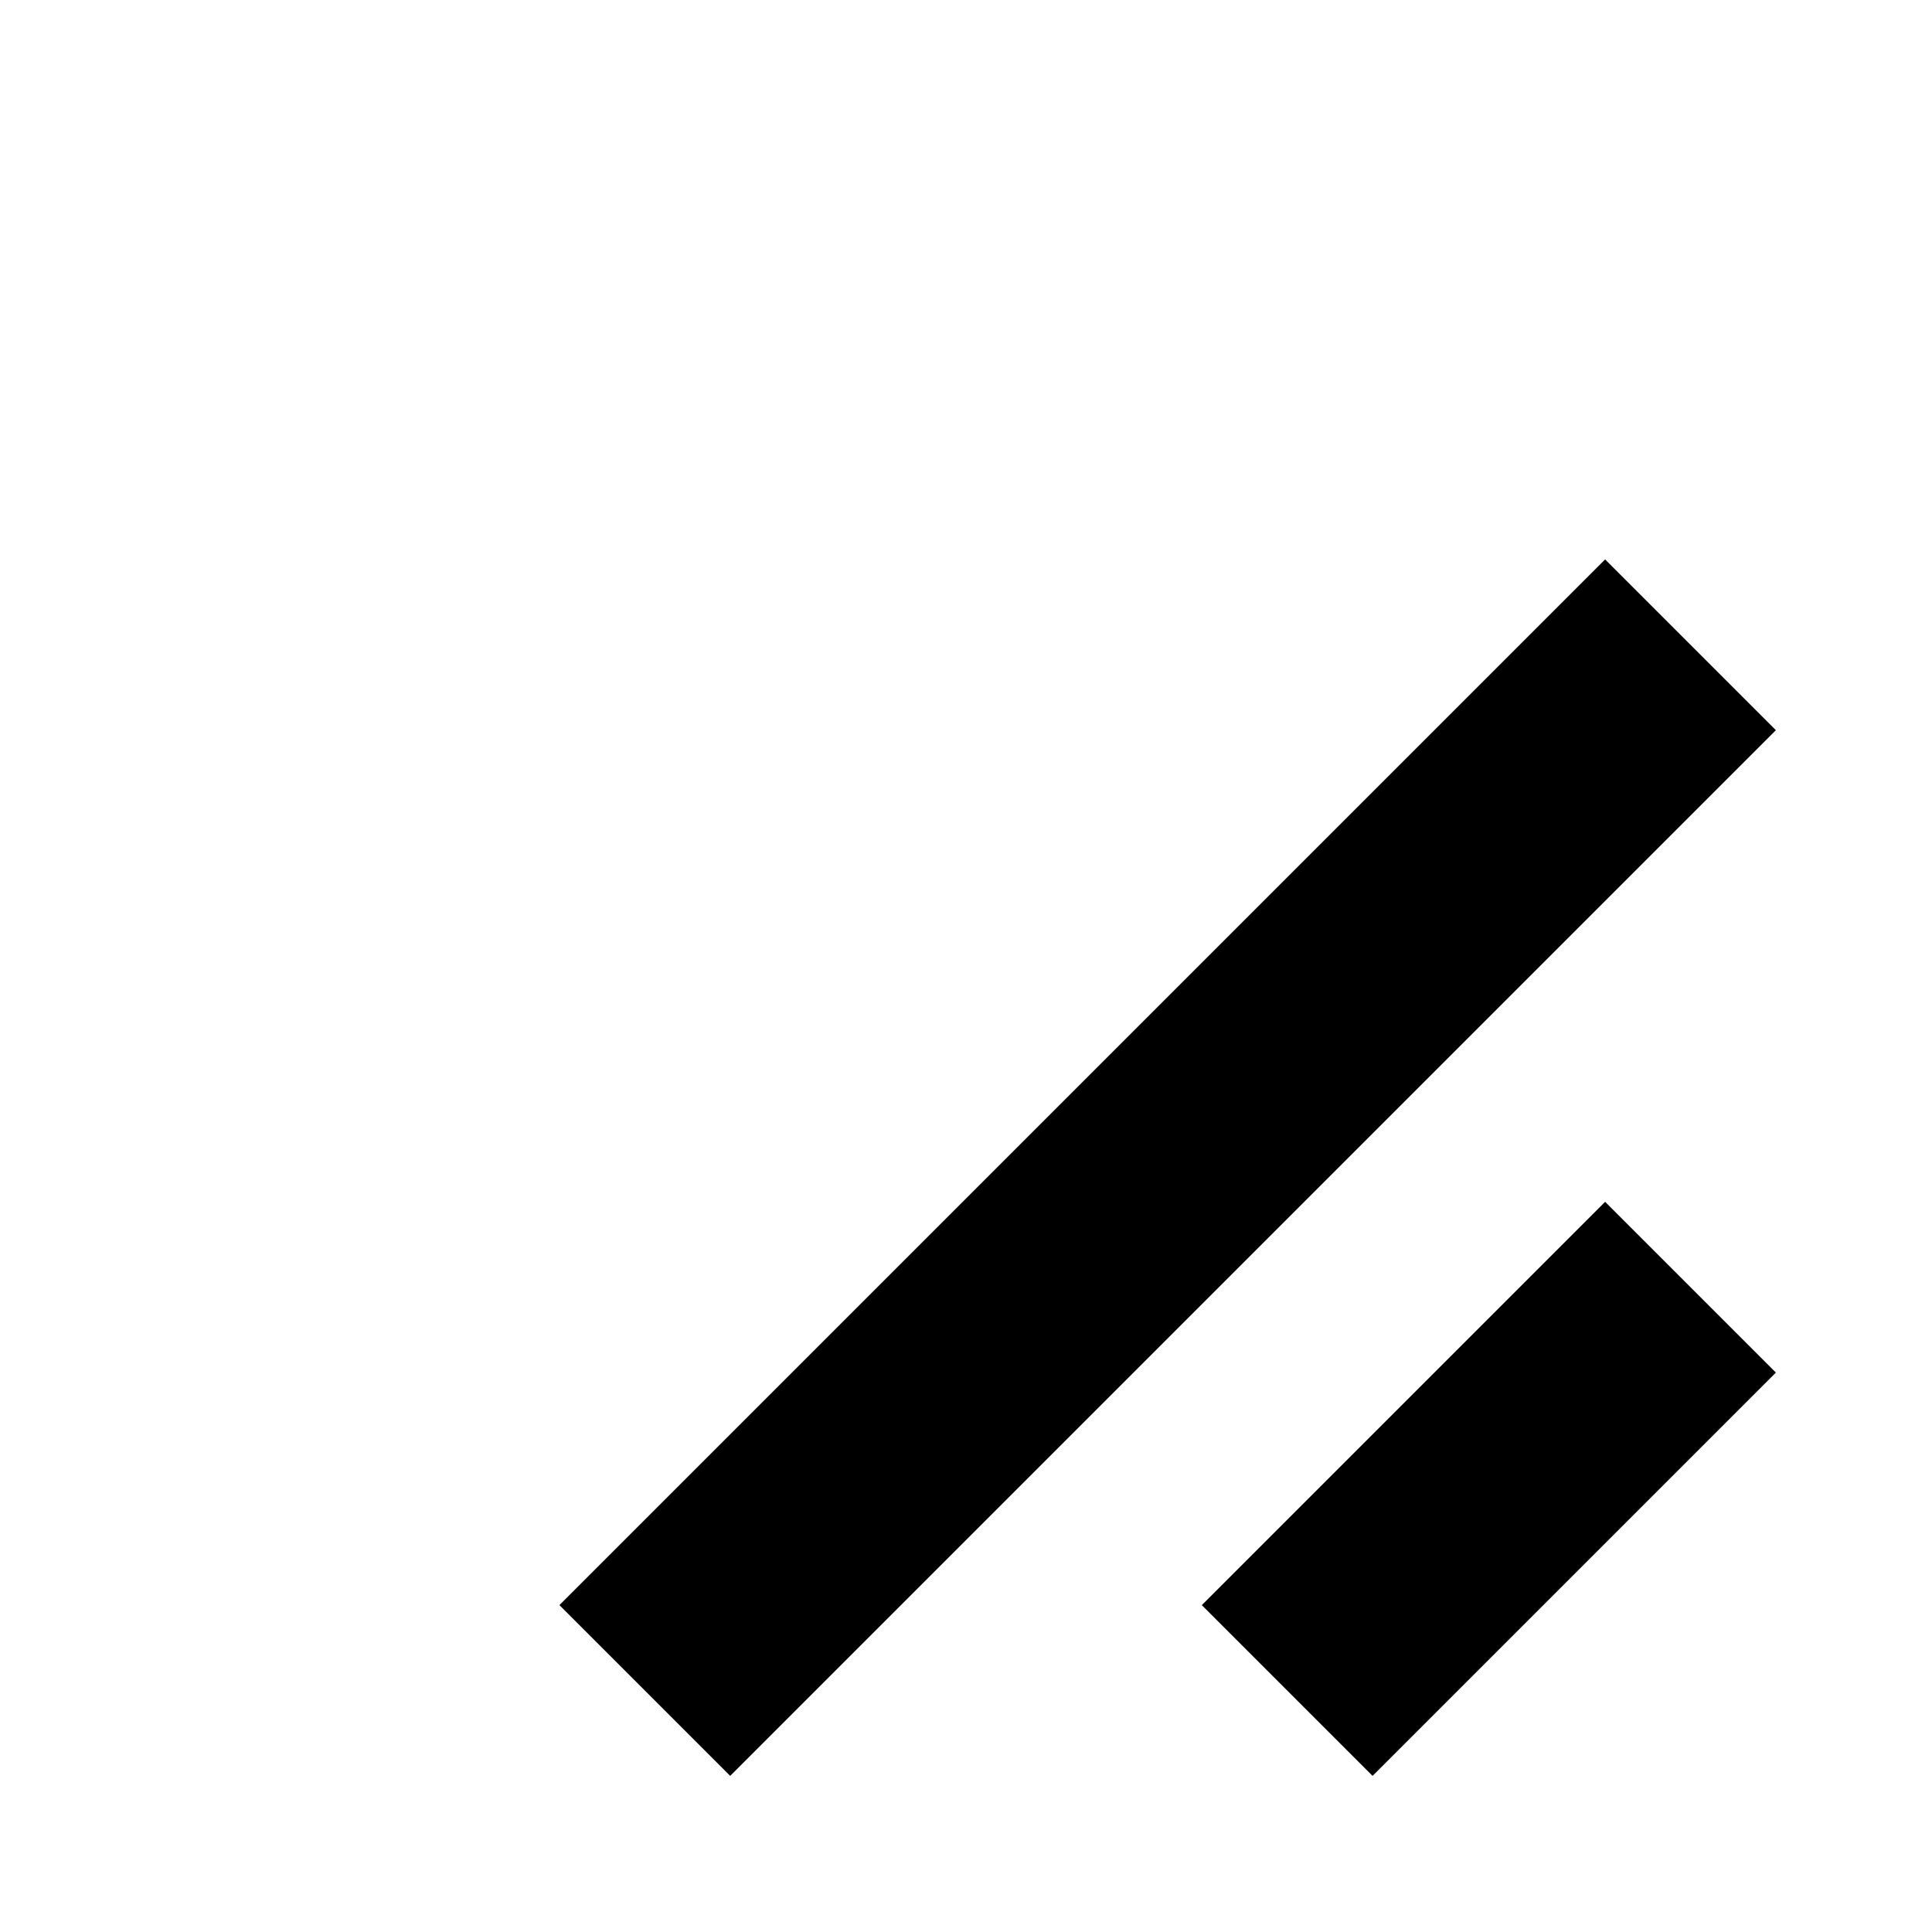
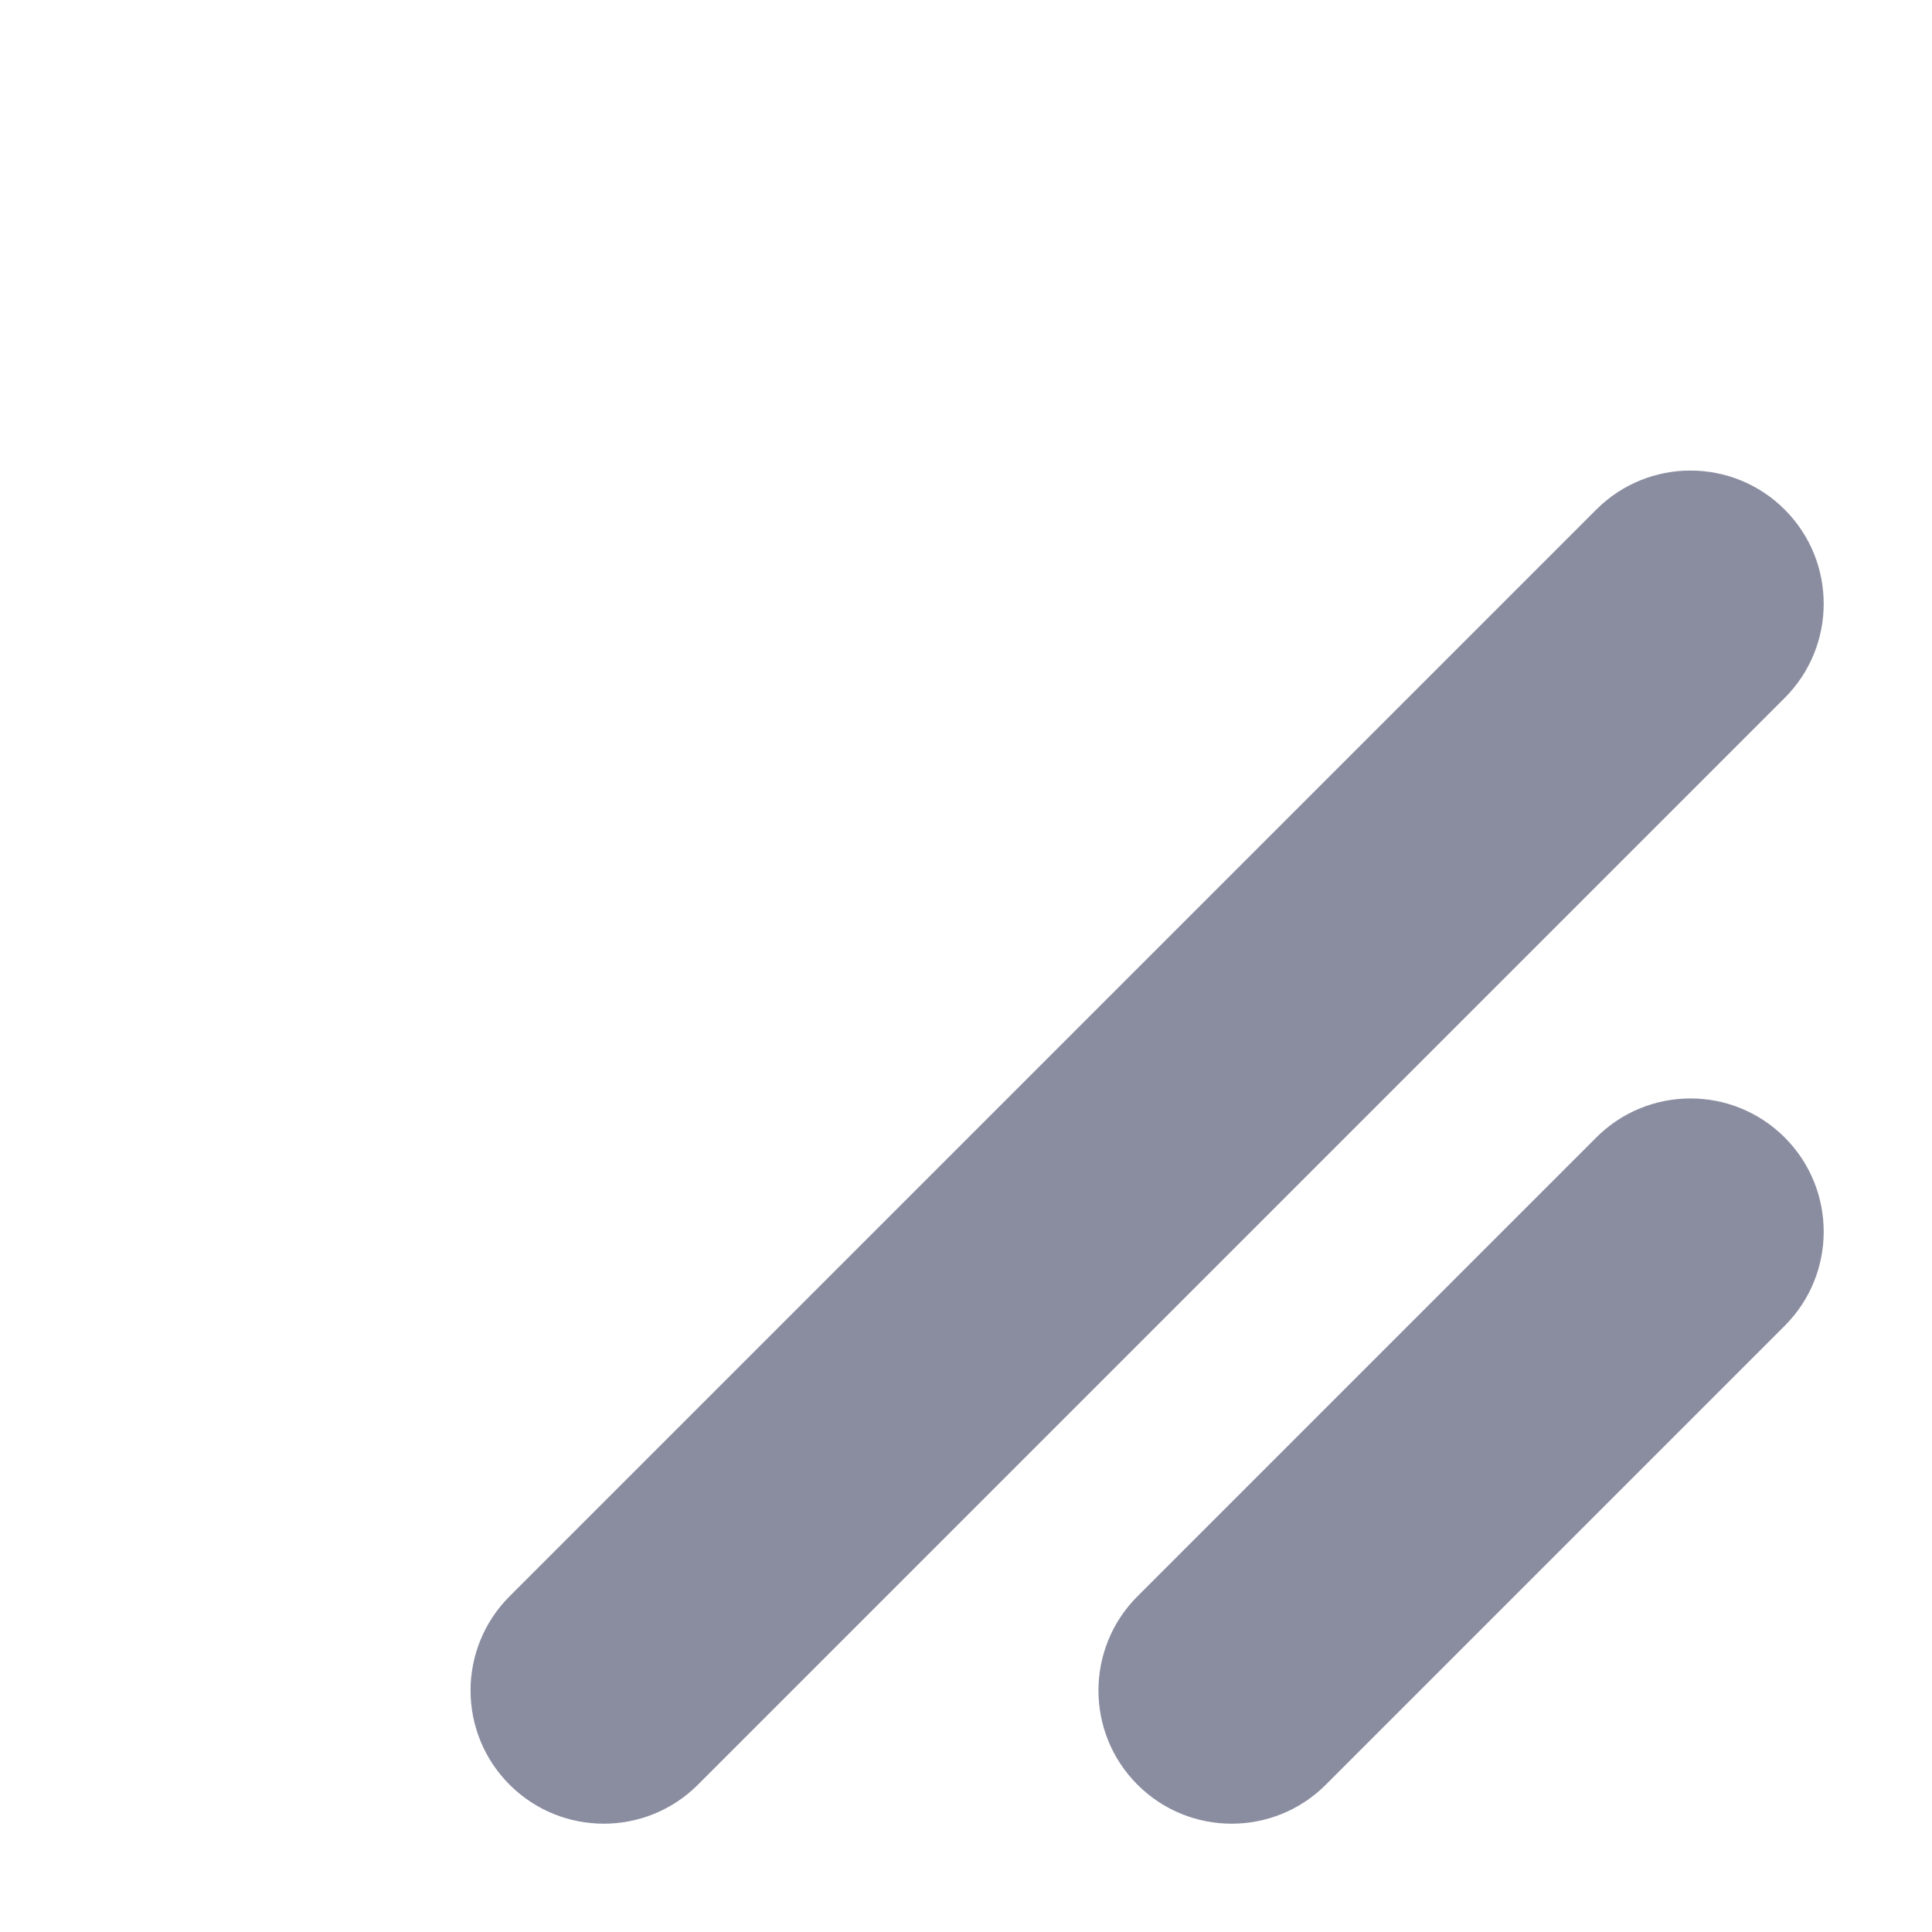
- <svg xmlns="http://www.w3.org/2000/svg" height="8" viewBox="0 0 8 8" width="8" fill="#041E49" stroke="#000">
-   <g>
-     <line x1="2.67" y1="7" x2="7" y2="2.67" />
-     <line x1="5.33" y1="7" x2="7" y2="5.33" />
-   </g>
+ <svg xmlns="http://www.w3.org/2000/svg" width="8" height="8" viewBox="0 0 8 8">
+   <path d="M2.89 7.39L7.39 2.89A0.55 0.55 0 0 0 6.61 2.11L2.11 6.61A0.55 0.55 0 0 0 2.89 7.39ZM5.49 7.39L7.39 5.49A0.55 0.55 0 0 0 6.61 4.71L4.71 6.61A0.55 0.55 0 0 0 5.49 7.39Z" fill="#585c78" opacity="0.7" />
</svg>
